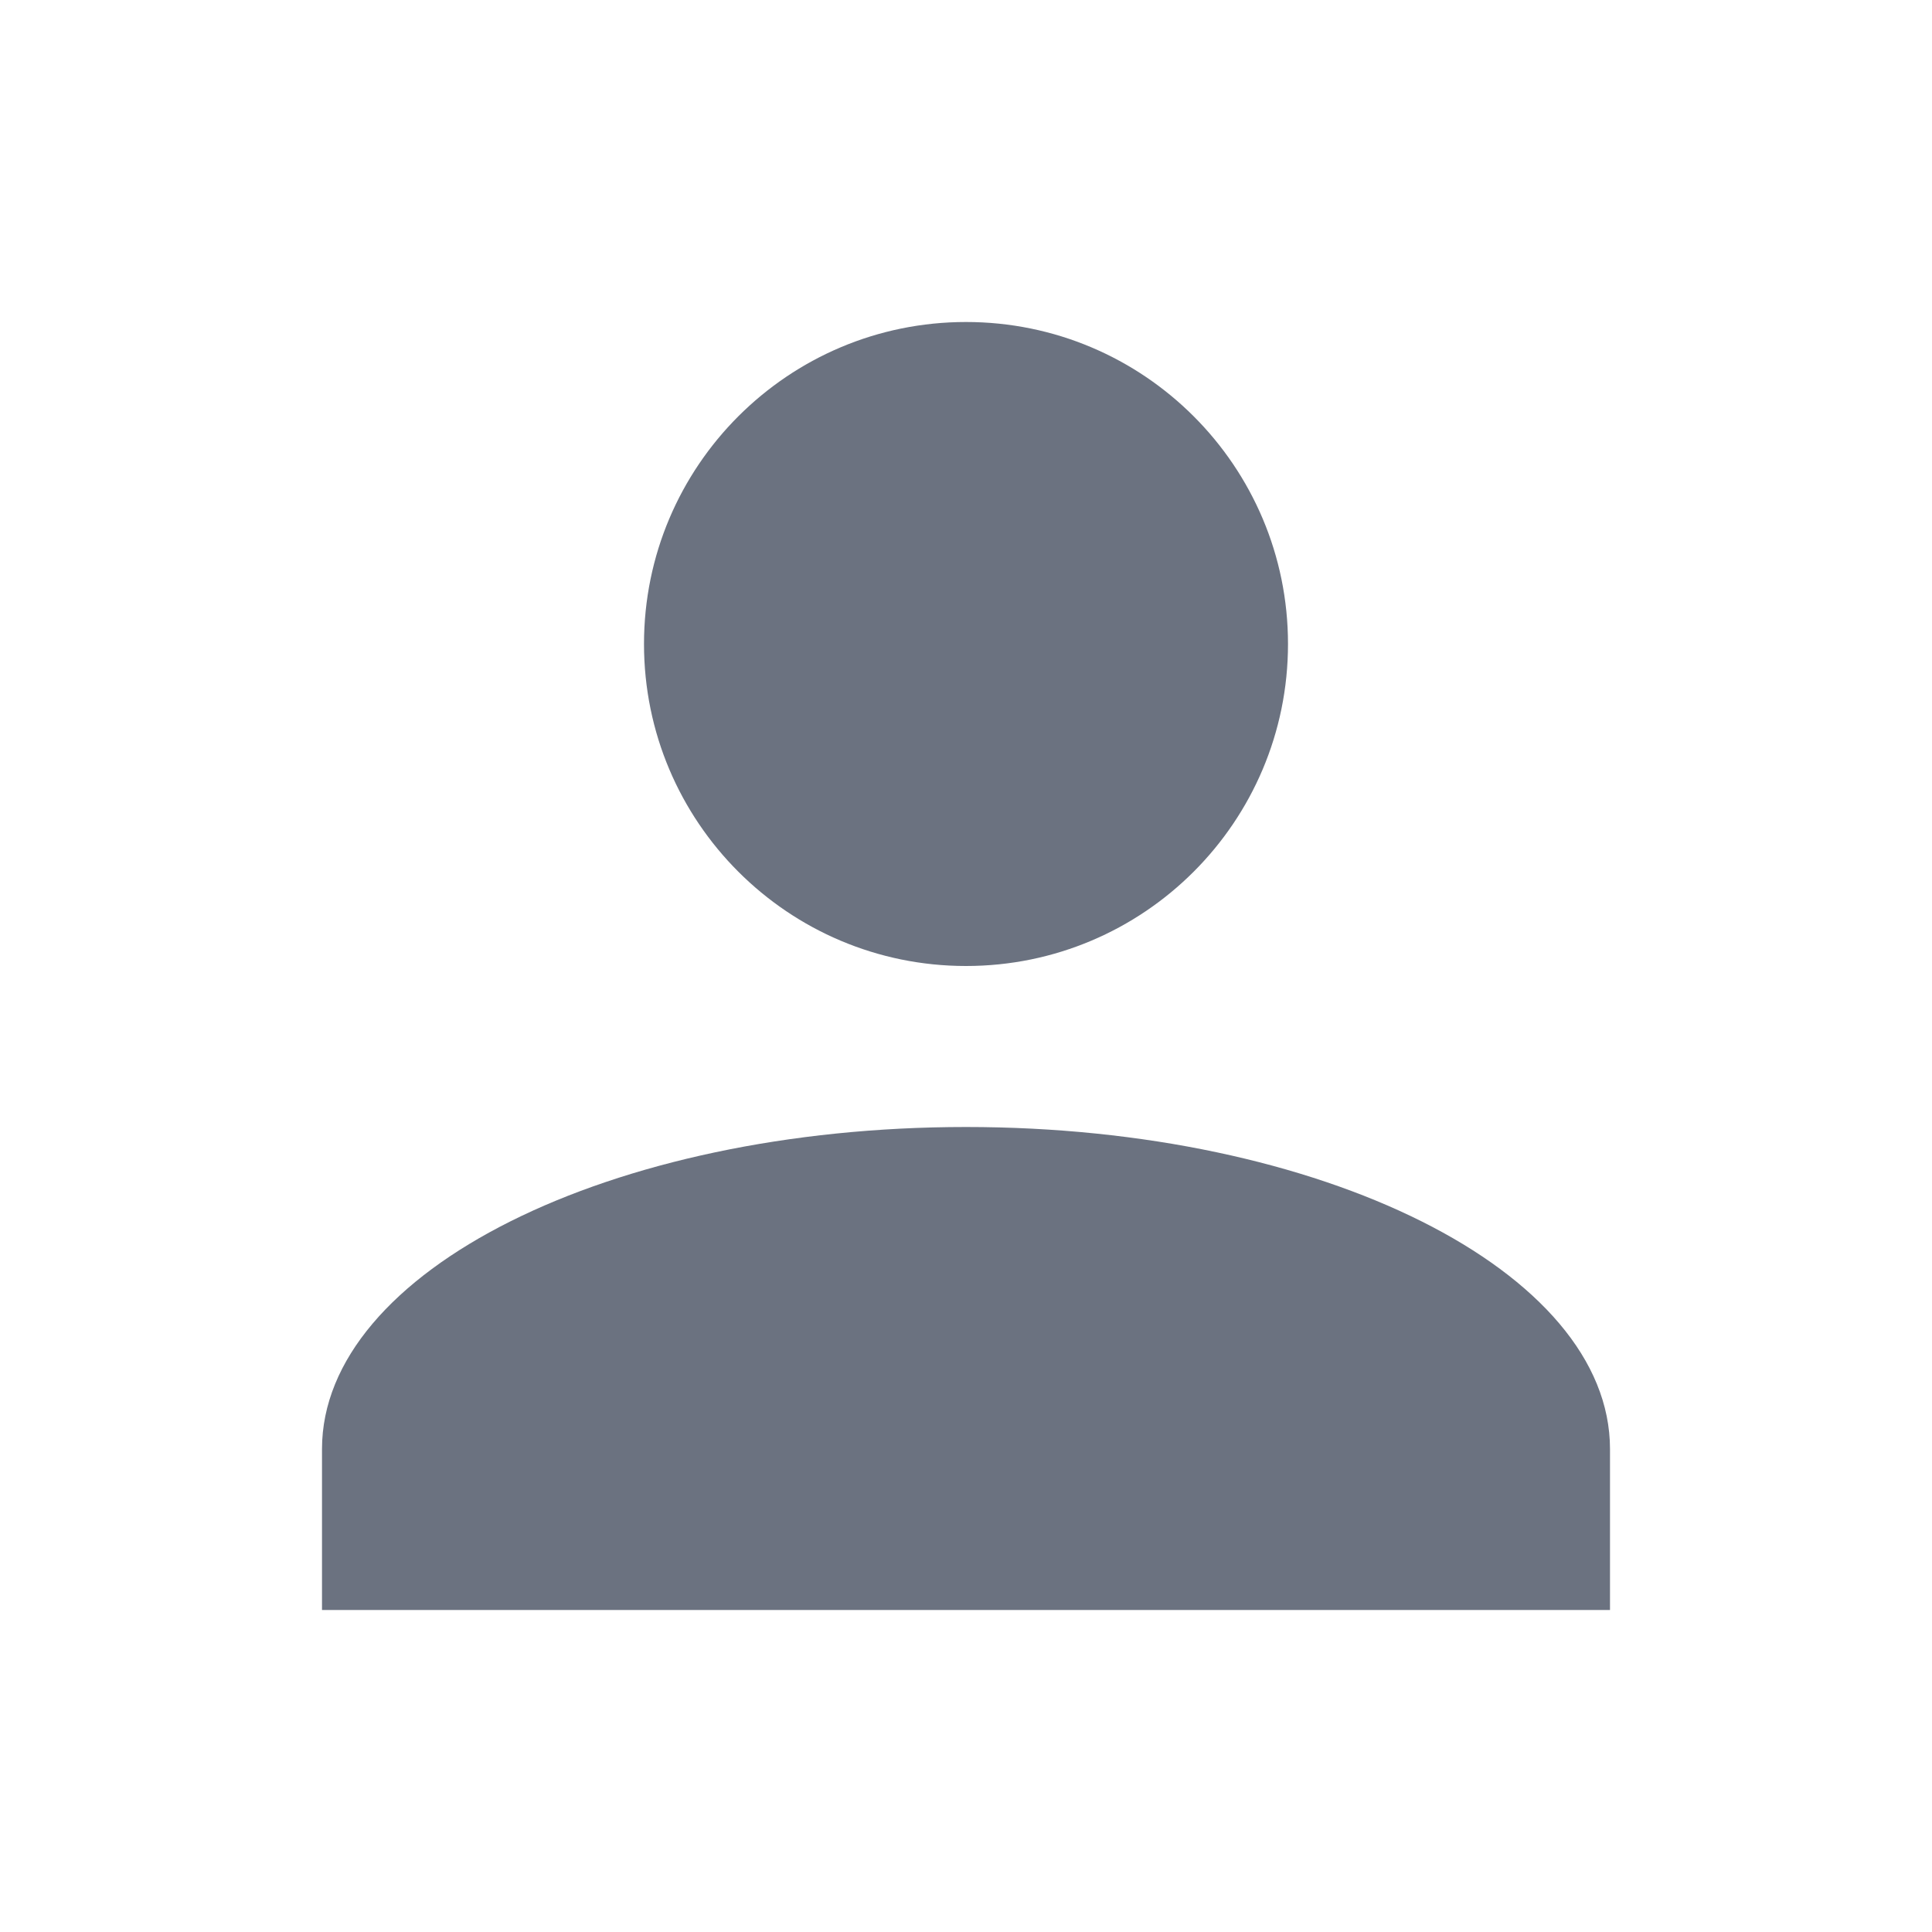
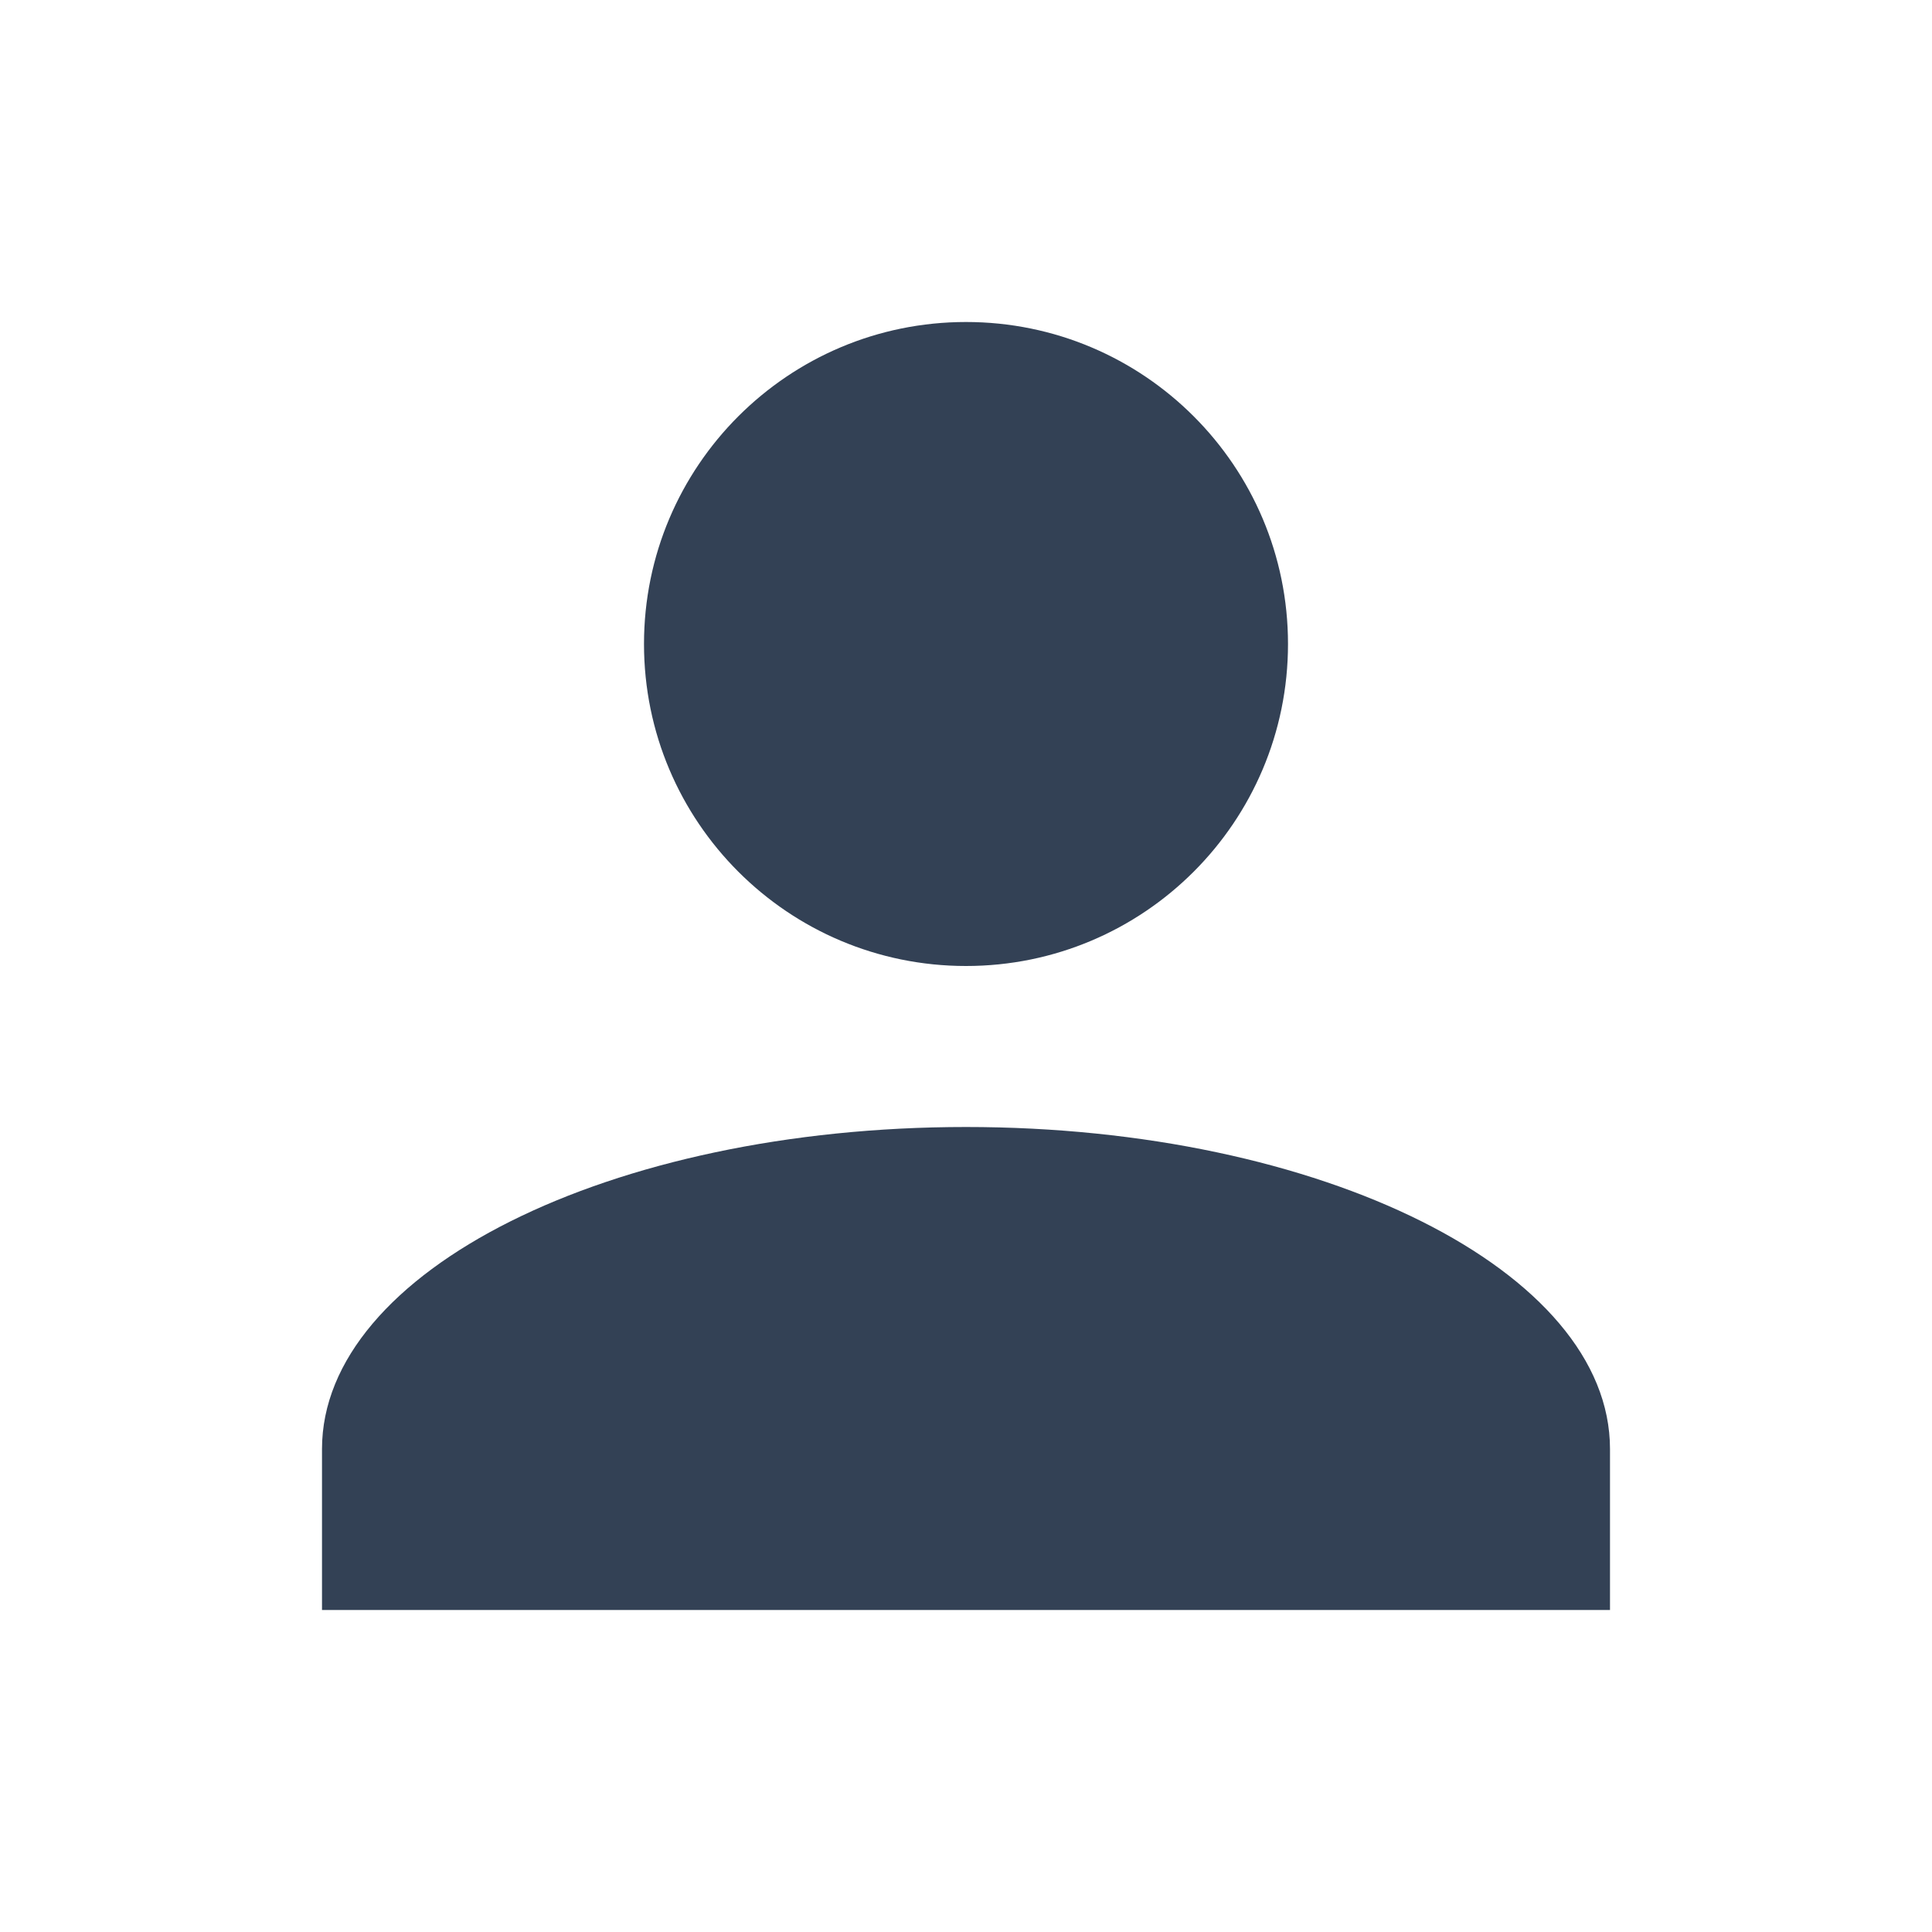
<svg xmlns="http://www.w3.org/2000/svg" width="1em" height="1em" viewBox="0 0 24 24">
-   <path fill="#6b7280" d="M12 4a4 4 0 0 1 4 4a4 4 0 0 1-4 4a4 4 0 0 1-4-4a4 4 0 0 1 4-4m0 10c4.42 0 8 1.79 8 4v2H4v-2c0-2.21 3.58-4 8-4Z" />
+   <path fill="#334155" d="M12 4a4 4 0 0 1 4 4a4 4 0 0 1-4 4a4 4 0 0 1-4-4a4 4 0 0 1 4-4m0 10c4.42 0 8 1.79 8 4v2H4v-2c0-2.21 3.58-4 8-4Z" />
</svg>
